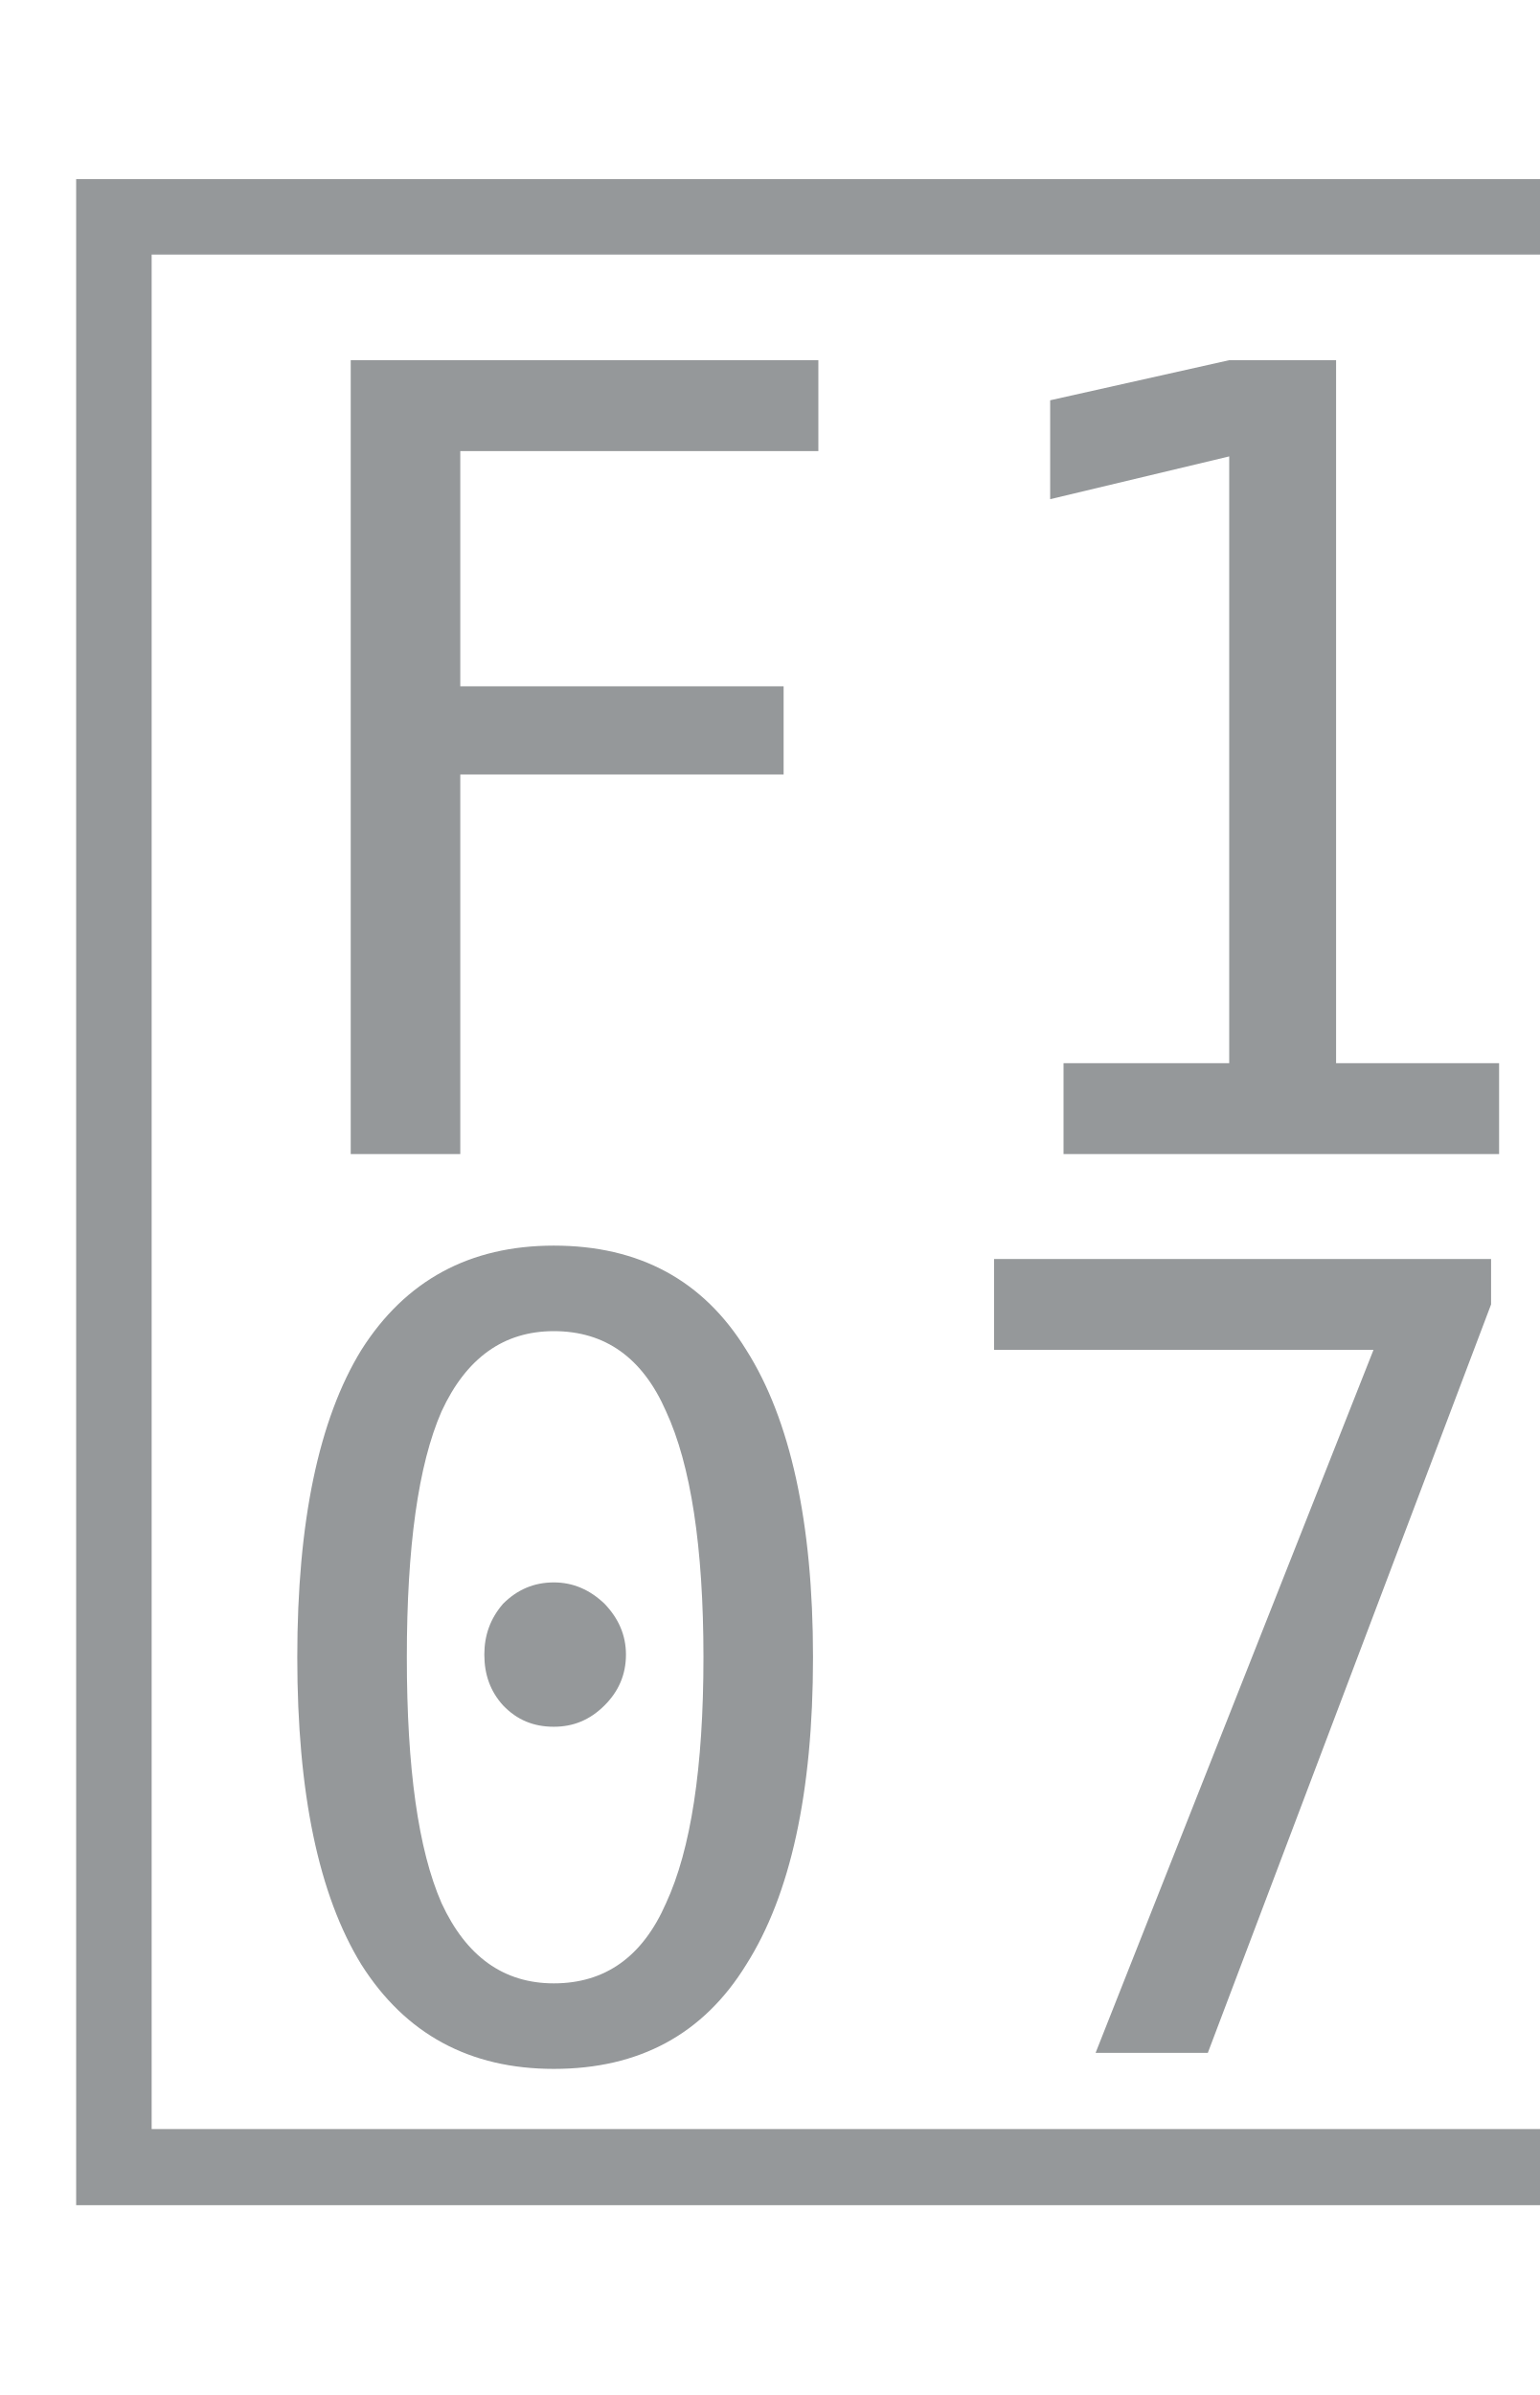
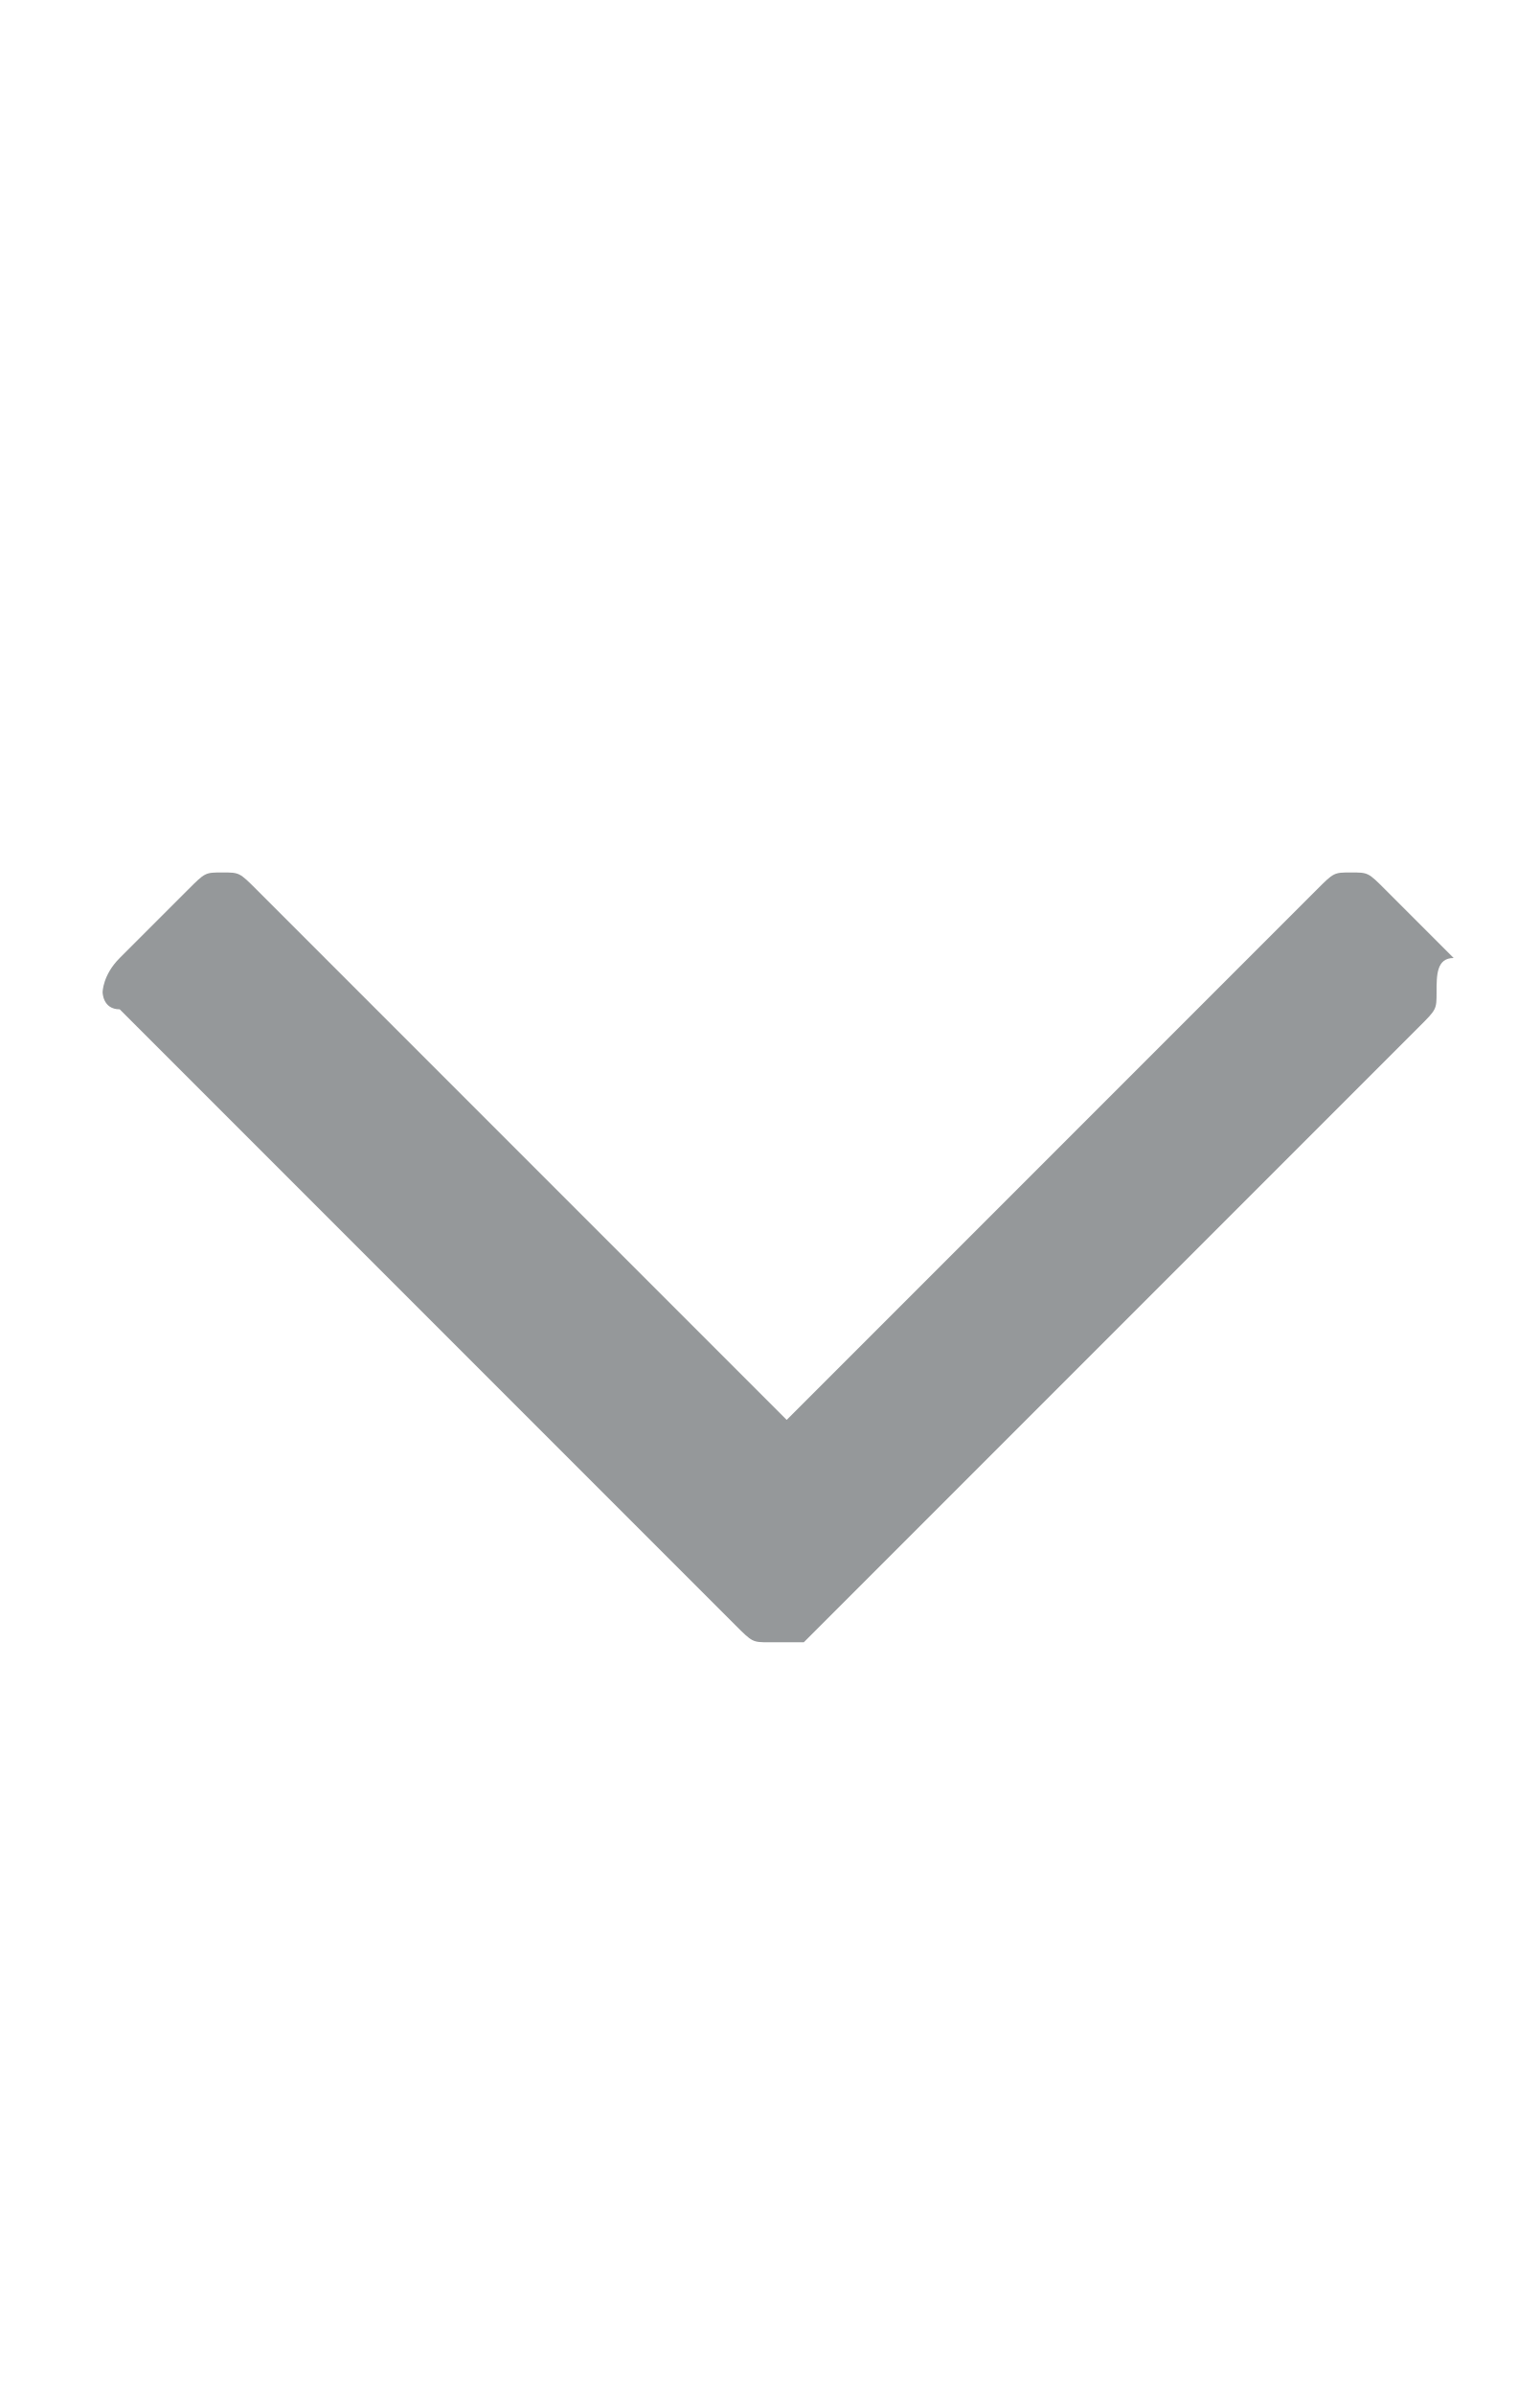
- <svg xmlns="http://www.w3.org/2000/svg" viewBox="1330 385 9 14">
-   <defs>
-     <style>.a{fill:#95989a;font-size:14px;font-family:FontAwesome;}</style>
-   </defs>
-   <text class="a" transform="translate(1330 397)">
-     <tspan x="0" y="0"></tspan>
-   </text>
+ <svg xmlns="http://www.w3.org/2000/svg" version="1.1" id="Layer_1" x="0px" y="0px" viewBox="0 0 9 14" style="enable-background:new 0 0 9 14;" xml:space="preserve">
+   <style type="text/css">
+ 	.st0{enable-background:new    ;}
+ 	.st1{fill:#95989A;}
+ </style>
+   <g class="st0">
+     <path class="st1" d="M8.4,5.8c0,0.1,0,0.1-0.1,0.2L4.7,9.6C4.6,9.6,4.6,9.6,4.5,9.6c-0.1,0-0.1,0-0.2-0.1L0.7,5.9   C0.6,5.9,0.6,5.8,0.6,5.8s0-0.1,0.1-0.2l0.4-0.4c0.1-0.1,0.1-0.1,0.2-0.1c0.1,0,0.1,0,0.2,0.1l3.1,3.1l3.1-3.1   c0.1-0.1,0.1-0.1,0.2-0.1c0.1,0,0.1,0,0.2,0.1l0.4,0.4C8.4,5.6,8.4,5.7,8.4,5.8z" />
+   </g>
</svg>
